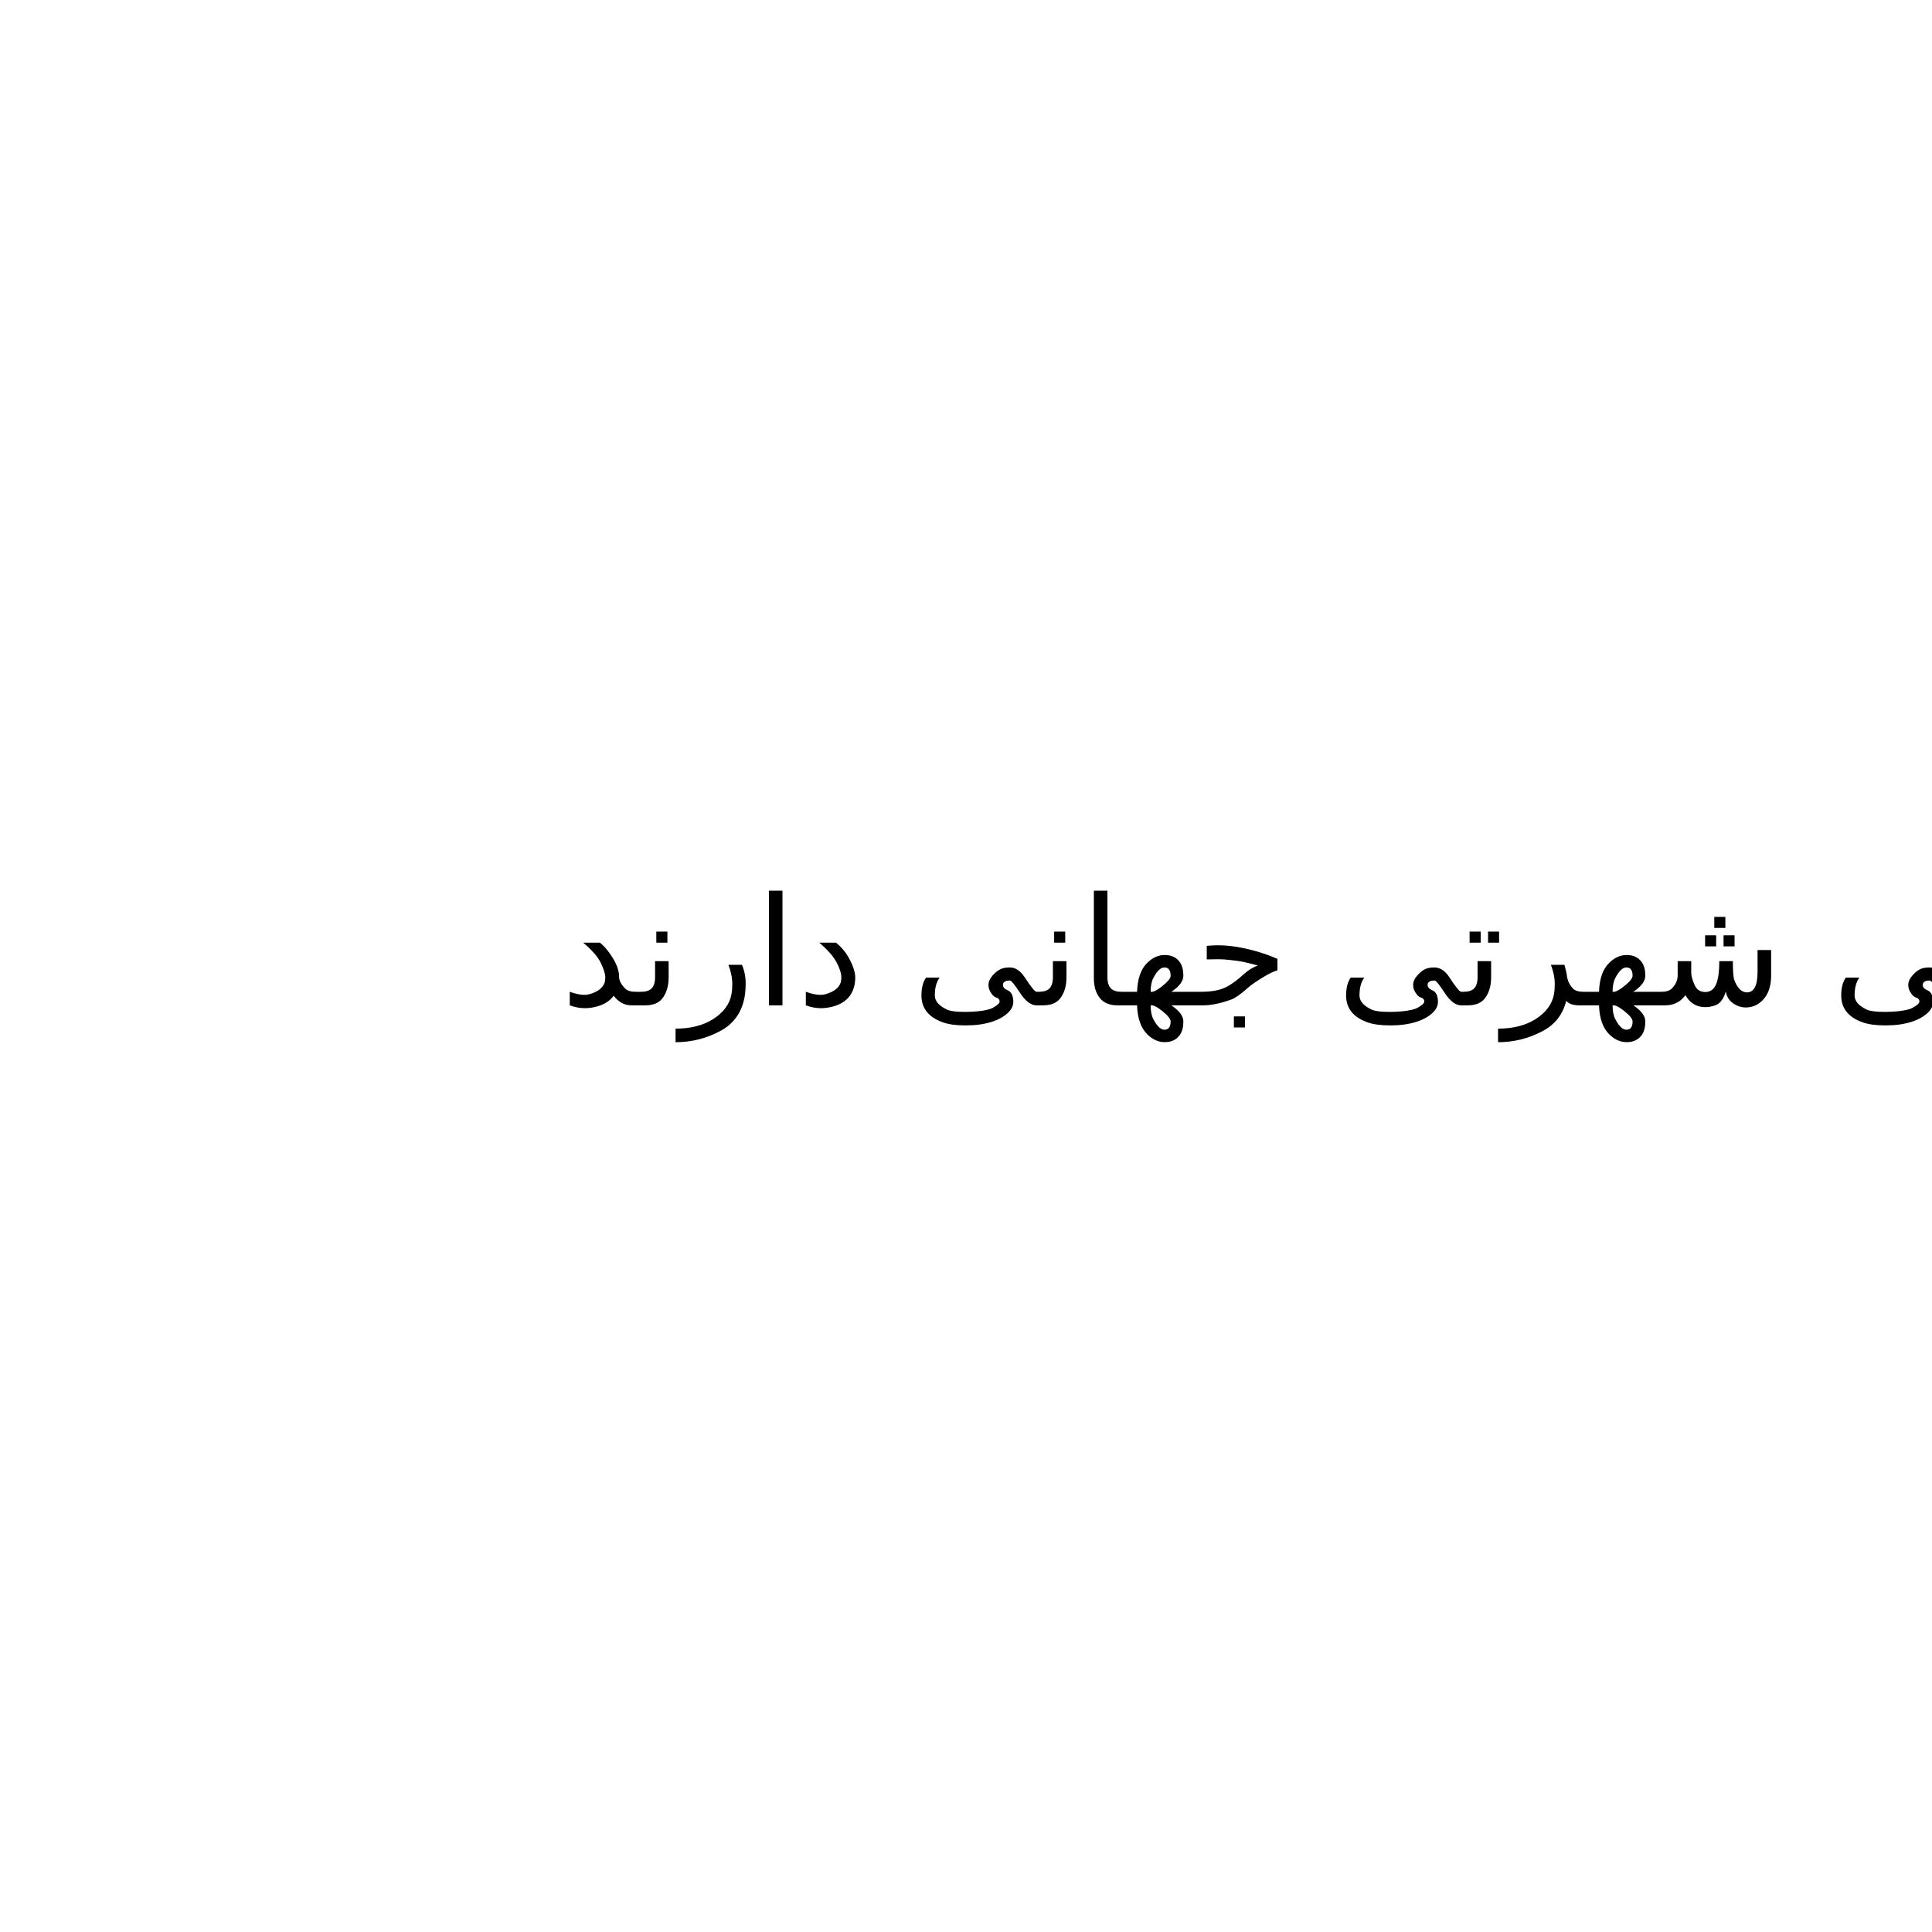
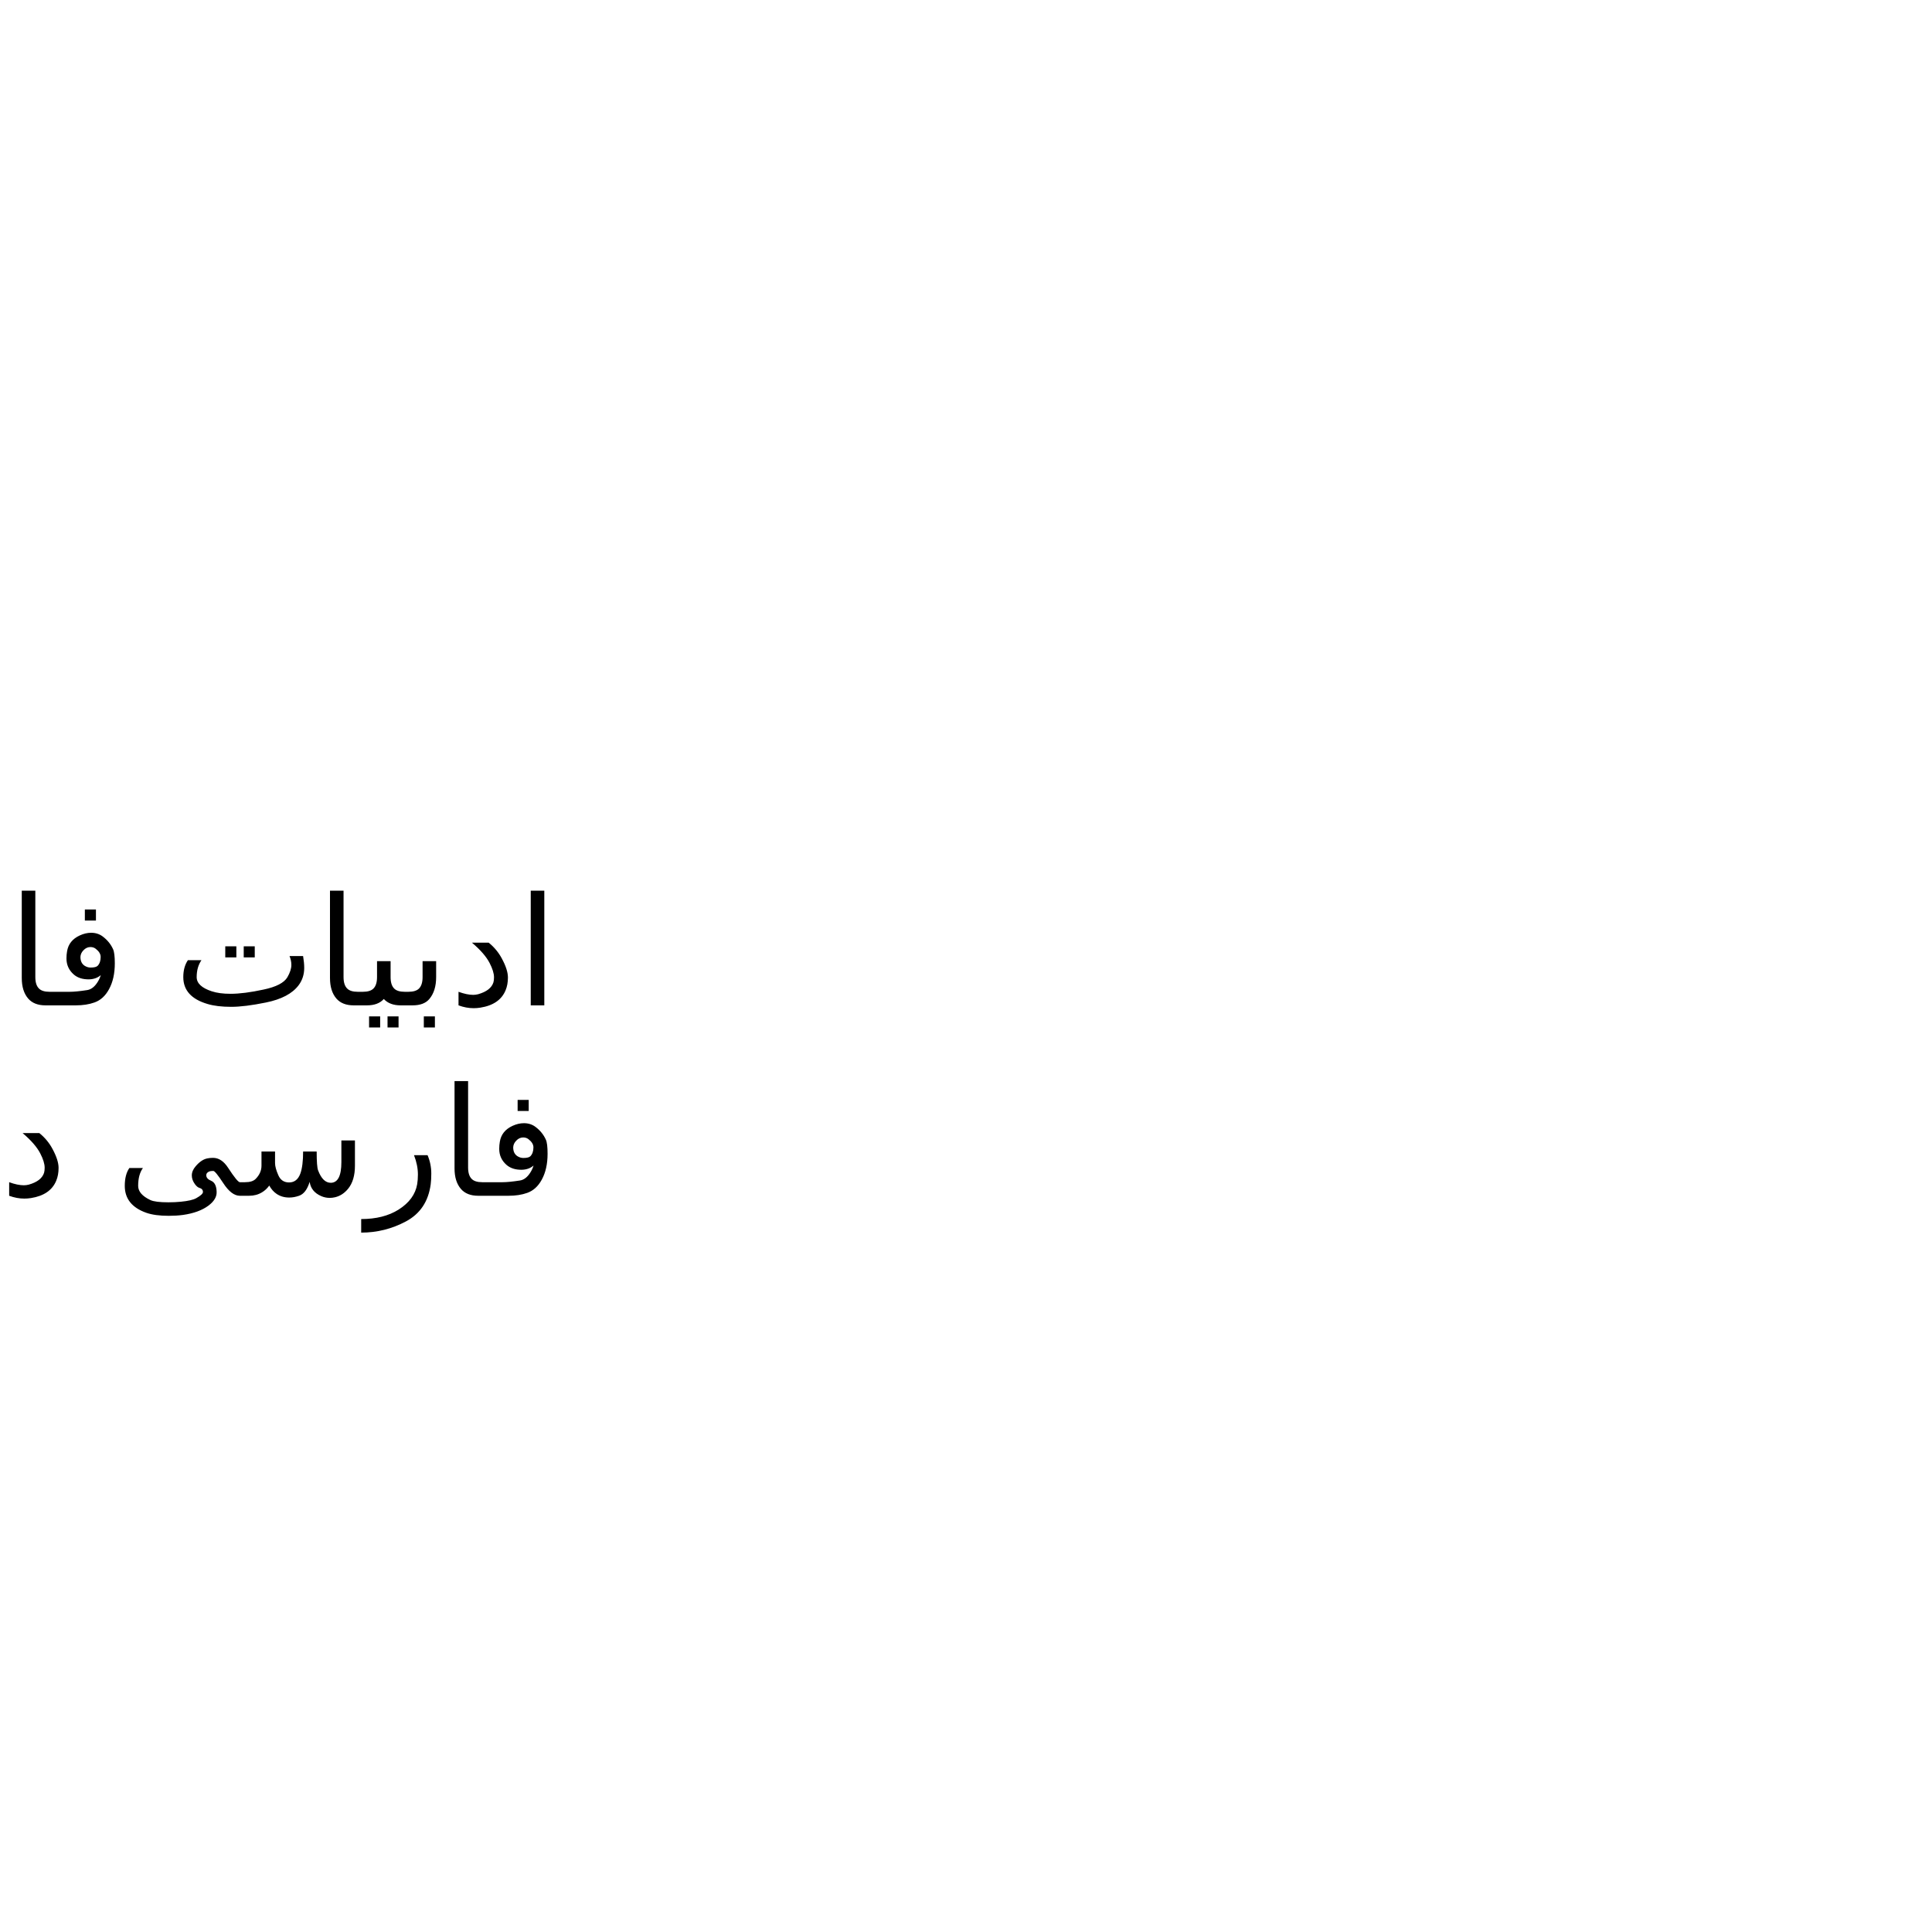
- <svg xmlns="http://www.w3.org/2000/svg" viewBox="0 0 512 512" version="1.1" width="512" height="512">
-   <style>
-     @font-face {
+ <svg xmlns="http://www.w3.org/2000/svg" viewBox="0 0 512 512">
+   <style>@font-face {
    font-family: Vazir;
    src: url('Vazir-Regular.eot');
    src: url('Vazir-Regular.eot?#iefix') format('embedded-opentype'),
    url('Vazir-Regular.woff2') format('woff2'),
    url('Vazir-Regular.woff') format('woff'),
    url('Vazir-Regular.ttf') format('truetype');
    font-weight: normal;
    font-style: normal;
    }
    @font-face {
    font-family: Vazir;
    src: url('Vazir-Bold.eot');
    src: url('Vazir-Bold.eot?#iefix') format('embedded-opentype'),
    url('Vazir-Bold.woff2') format('woff2'),
    url('Vazir-Bold.woff') format('woff'),
    url('Vazir-Bold.ttf') format('truetype');
    font-weight: bold;
    font-style: normal;
    }
    @font-face {
    font-family: Vazir;
    src: url('Vazir-Black.eot');
    src: url('Vazir-Black.eot?#iefix') format('embedded-opentype'),
    url('Vazir-Black.woff2') format('woff2'),
    url('Vazir-Black.woff') format('woff'),
    url('Vazir-Black.ttf') format('truetype');
    font-weight: 900;
    font-style: normal;
    }
    @font-face {
    font-family: Vazir;
    src: url('Vazir-Medium.eot');
    src: url('Vazir-Medium.eot?#iefix') format('embedded-opentype'),
    url('Vazir-Medium.woff2') format('woff2'),
    url('Vazir-Medium.woff') format('woff'),
    url('Vazir-Medium.ttf') format('truetype');
    font-weight: 500;
    font-style: normal;
    }
    @font-face {
    font-family: Vazir;
    src: url('Vazir-Light.eot');
    src: url('Vazir-Light.eot?#iefix') format('embedded-opentype'),
    url('Vazir-Light.woff2') format('woff2'),
    url('Vazir-Light.woff') format('woff'),
    url('Vazir-Light.ttf') format('truetype');
    font-weight: 300;
    font-style: normal;
    }
    @font-face {
    font-family: Vazir;
    src: url('Vazir-Thin.eot');
    src: url('Vazir-Thin.eot?#iefix') format('embedded-opentype'),
    url('Vazir-Thin.woff2') format('woff2'),
    url('Vazir-Thin.woff') format('woff'),
    url('Vazir-Thin.ttf') format('truetype');
    font-weight: 100;
    font-style: normal;
    }
  </style>
-   <text fill="#000" font-family="Vazir" x="148.56" y="266.43" font-size="40px">
-     <tspan>ادبیات فارسی تاریخی هزار و صد ساله دارد. شعر فارسی و نثر  فارسی دو گونه اصلی در ادب فارسی هستند. برخی کتاب‌های ادبی در موضوعات غیر ادبی مانند تاریخ، مناجات و علوم گوناگون نیز دارای ارزش ادبی هستند و با گذشت زمان در زمره آثار کلاسیک ادبیات فارسی قرار گرفته‌اند. آوازه برخی شاعران و نویسندگان ایرای از مرزهای ایران فراتر رفته است. شاعران و نویسندگانی نظیر فردوسی، سعدی، حافظ شیرازی، مولوی، عمر خیام و نظامی شهرتی جهانی دارند</tspan>
-     <tspan fill="#ffbf00">«نمونه متن با فونت وزیر»</tspan>
+   <text fill="#000" x="148" font-family="Vazir" font-size="40px" direction="rtl">
+     <tspan x="148" y="266.43">ادبیات فارسی تاریخی هزار و صد ساله دارد. شعر فارسی و نثر</tspan>
+     <tspan x="148" y="316.89">فارسی دو گونه اصلی در ادب فارسی هستند. برخی کتاب‌های</tspan>
+     <tspan y="367.36">ادبی در موضوعات غیر ادبی مانند تاریخ، مناجات و علوم</tspan>
+     <tspan y="417.82">گوناگون نیز دارای ارزش ادبی هستند و با گذشت زمان در زمره</tspan>
+     <tspan y="468.28">آثار کلاسیک ادبیات فارسی قرار گرفته‌اند. آوازه برخی شاعران و</tspan>
+     <tspan y="518.75">نویسندگان ایرای از مرزهای ایران فراتر رفته است. شاعران و</tspan>
+     <tspan y="569.21">نویسندگانی نظیر فردوسی، سعدی، حافظ شیرازی، مولوی،</tspan>
+     <tspan y="619.67">عمر خیام و نظامی شهرتی جهانی دارند</tspan>
  </text>
+   <text fill="#ffbf00" direction="rtl">«نمونه متن با فونت وزیر»</text>
</svg>
